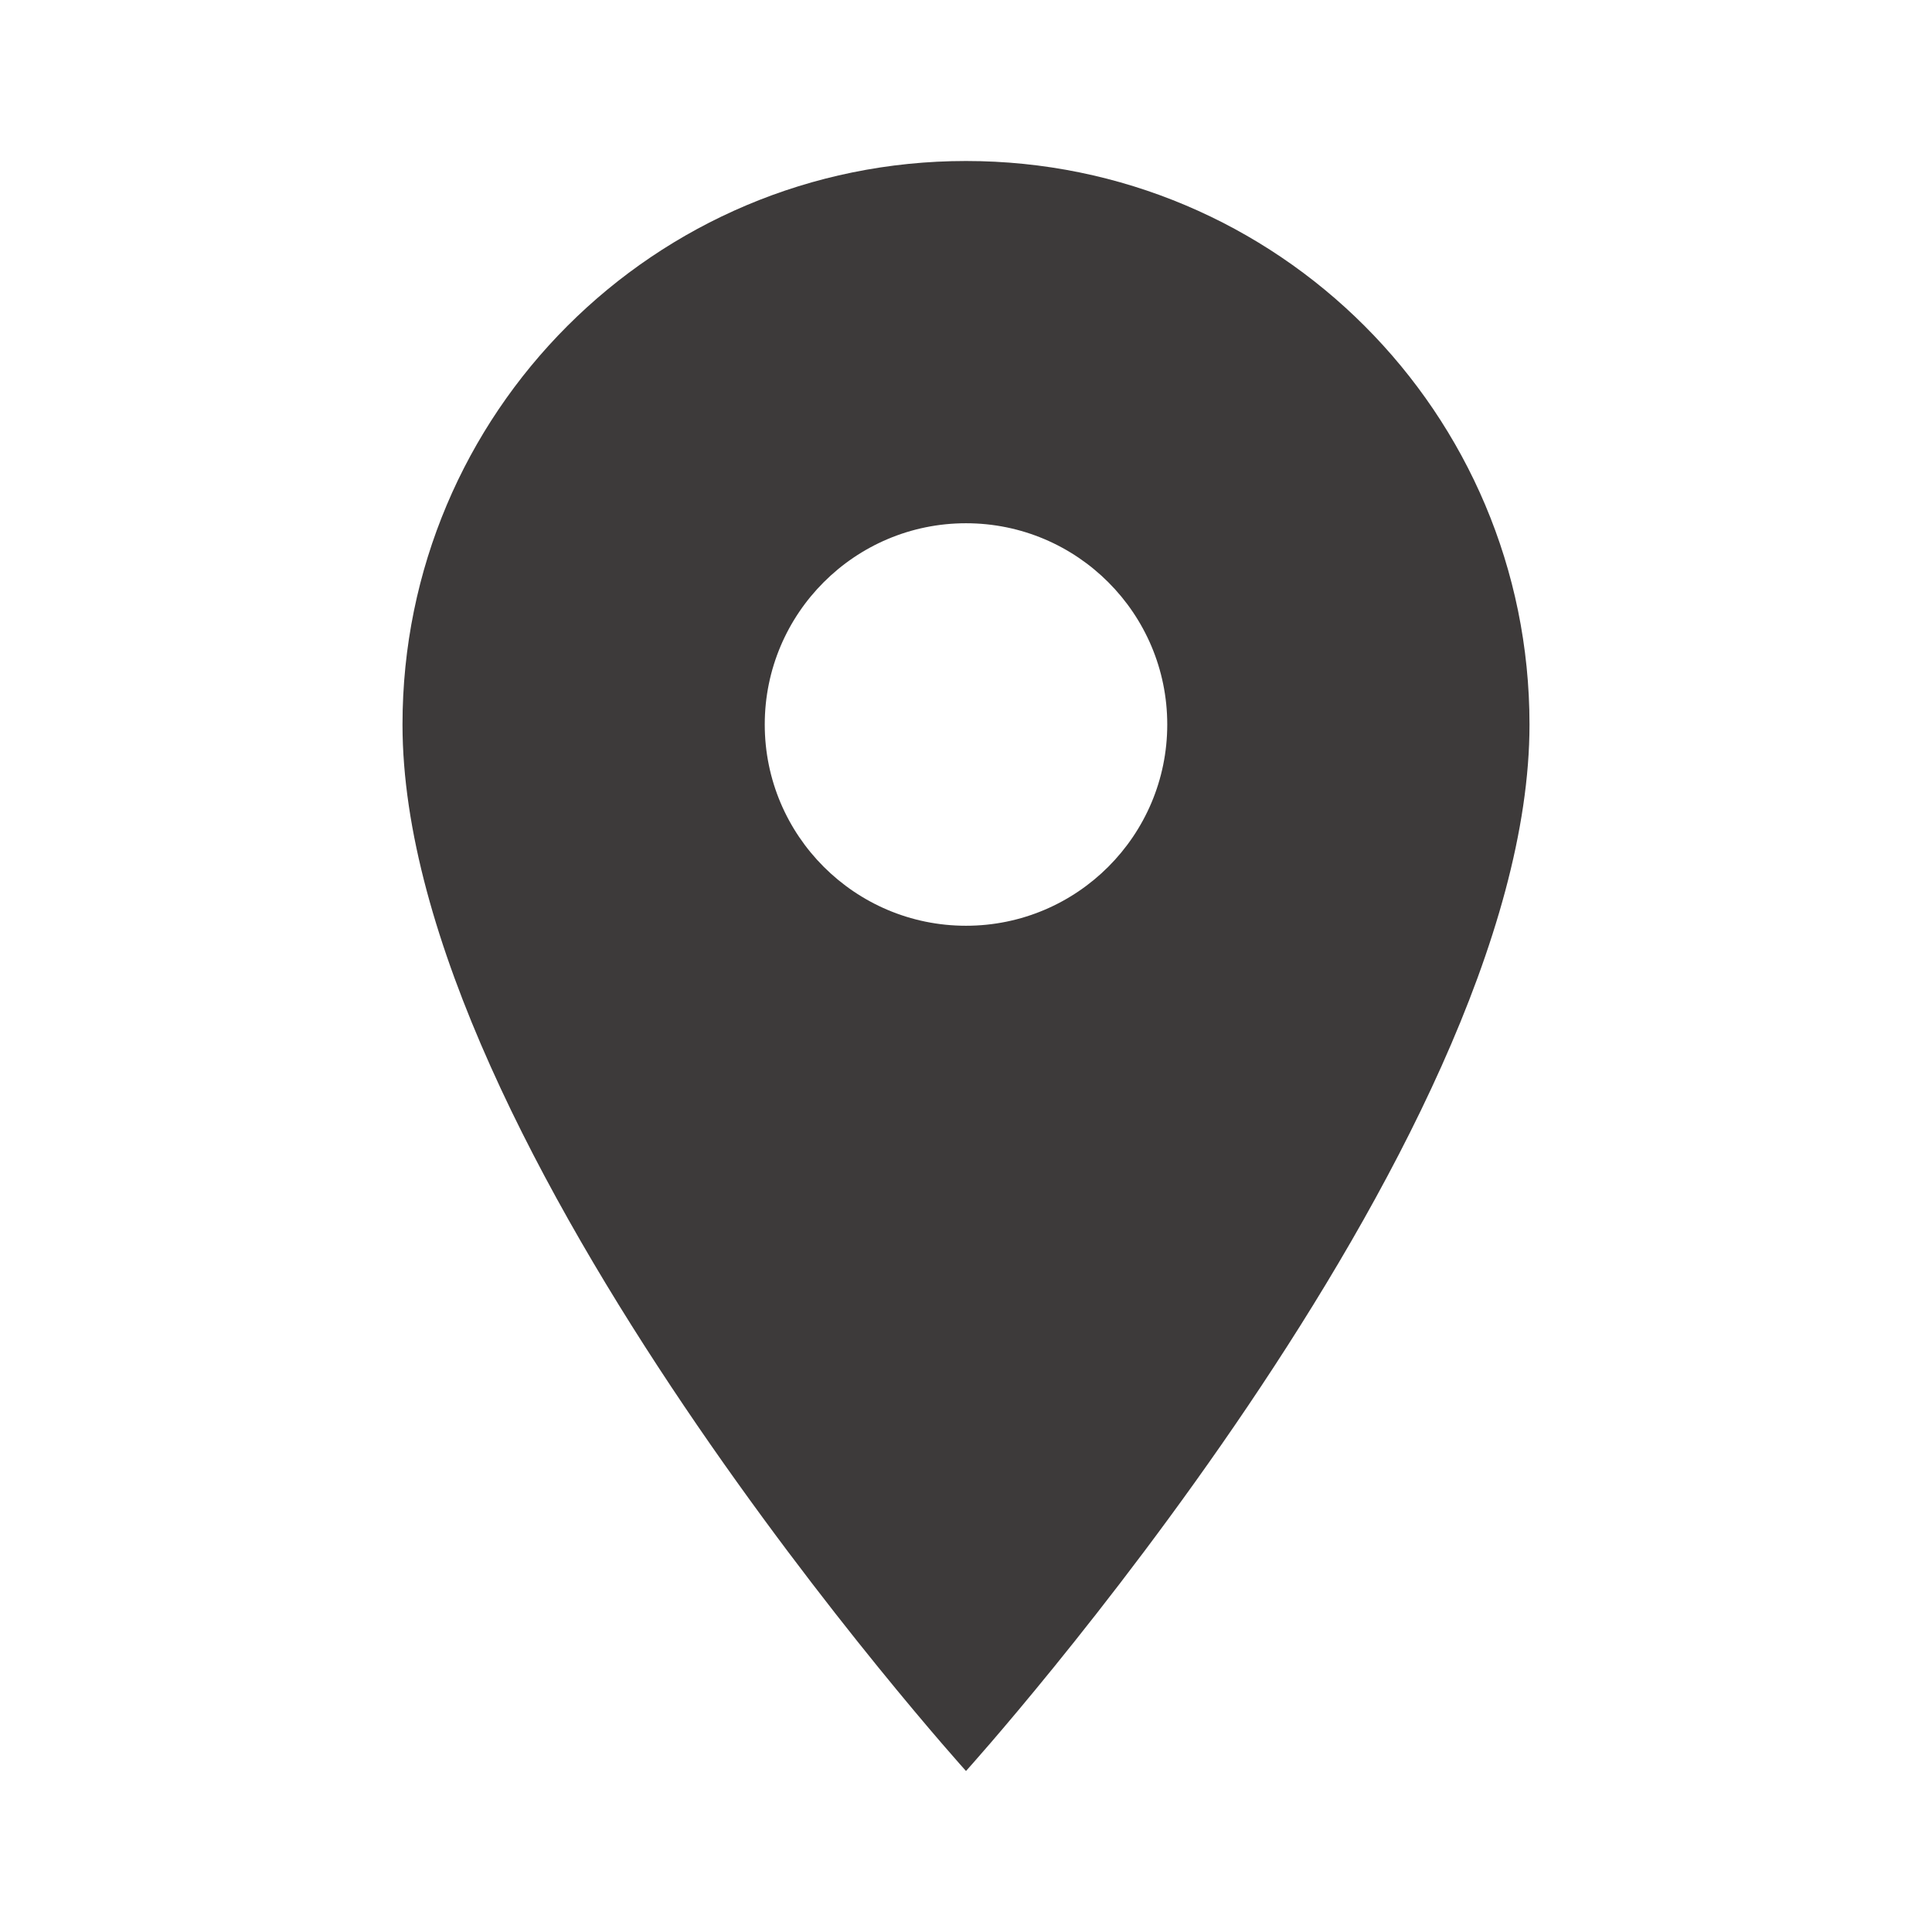
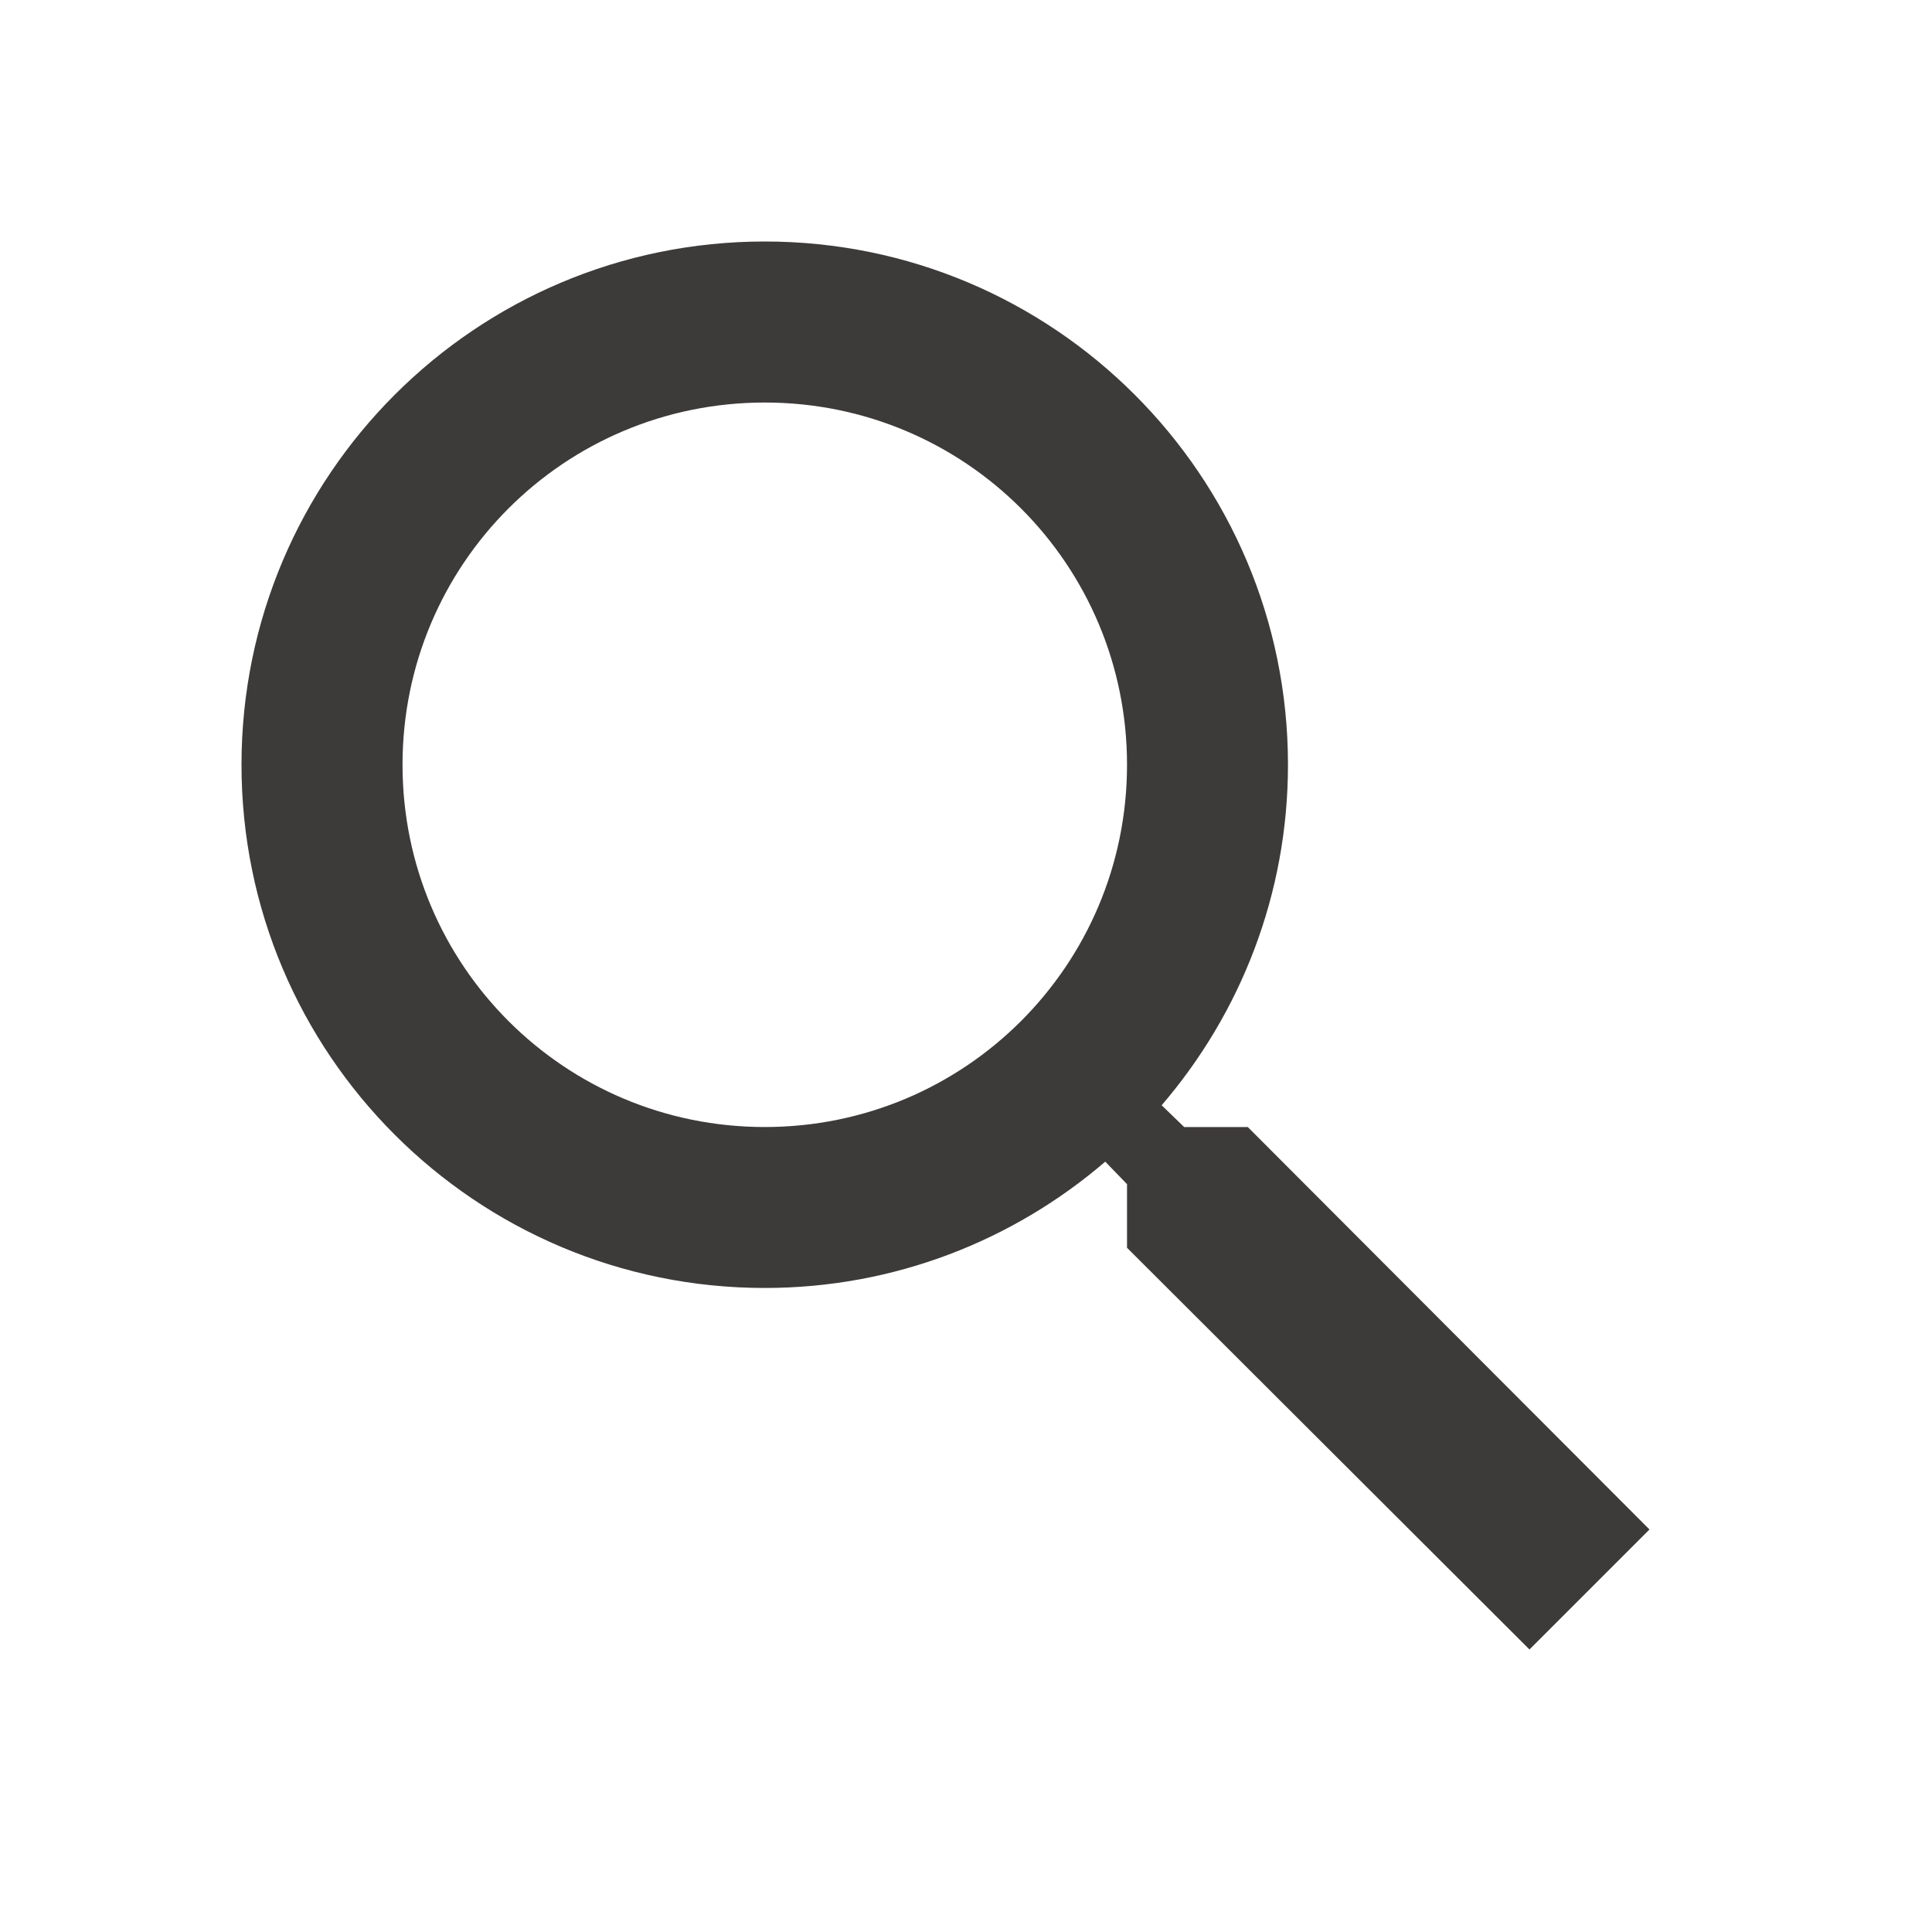
- <svg xmlns="http://www.w3.org/2000/svg" width="24" height="24" viewBox="0 0 24 24" fill="none">
-   <path d="M12 2C8.13 2 5 5.13 5 9C5 14.25 12 22 12 22C12 22 19 14.25 19 9C19 5.13 15.87 2 12 2ZM12 11.5C10.62 11.5 9.5 10.38 9.5 9C9.5 7.62 10.62 6.5 12 6.5C13.38 6.5 14.5 7.62 14.5 9C14.5 10.38 13.38 11.5 12 11.5Z" fill="#3D3A3A" />
+ <svg xmlns="http://www.w3.org/2000/svg" width="26" height="26" viewBox="0 0 26 26" fill="none">
+   <path d="M16.792 15.167H15.936L15.633 14.874C16.694 13.639 17.333 12.036 17.333 10.292C17.333 6.402 14.181 3.25 10.292 3.25C6.402 3.25 3.25 6.402 3.25 10.292C3.25 14.181 6.402 17.333 10.292 17.333C12.036 17.333 13.639 16.694 14.874 15.633L15.167 15.936V16.792L20.583 22.198L22.198 20.583L16.792 15.167V15.167ZM10.292 15.167C7.594 15.167 5.417 12.989 5.417 10.292C5.417 7.594 7.594 5.417 10.292 5.417C12.989 5.417 15.167 7.594 15.167 10.292C15.167 12.989 12.989 15.167 10.292 15.167Z" fill="#3D3A3A" />
</svg>
